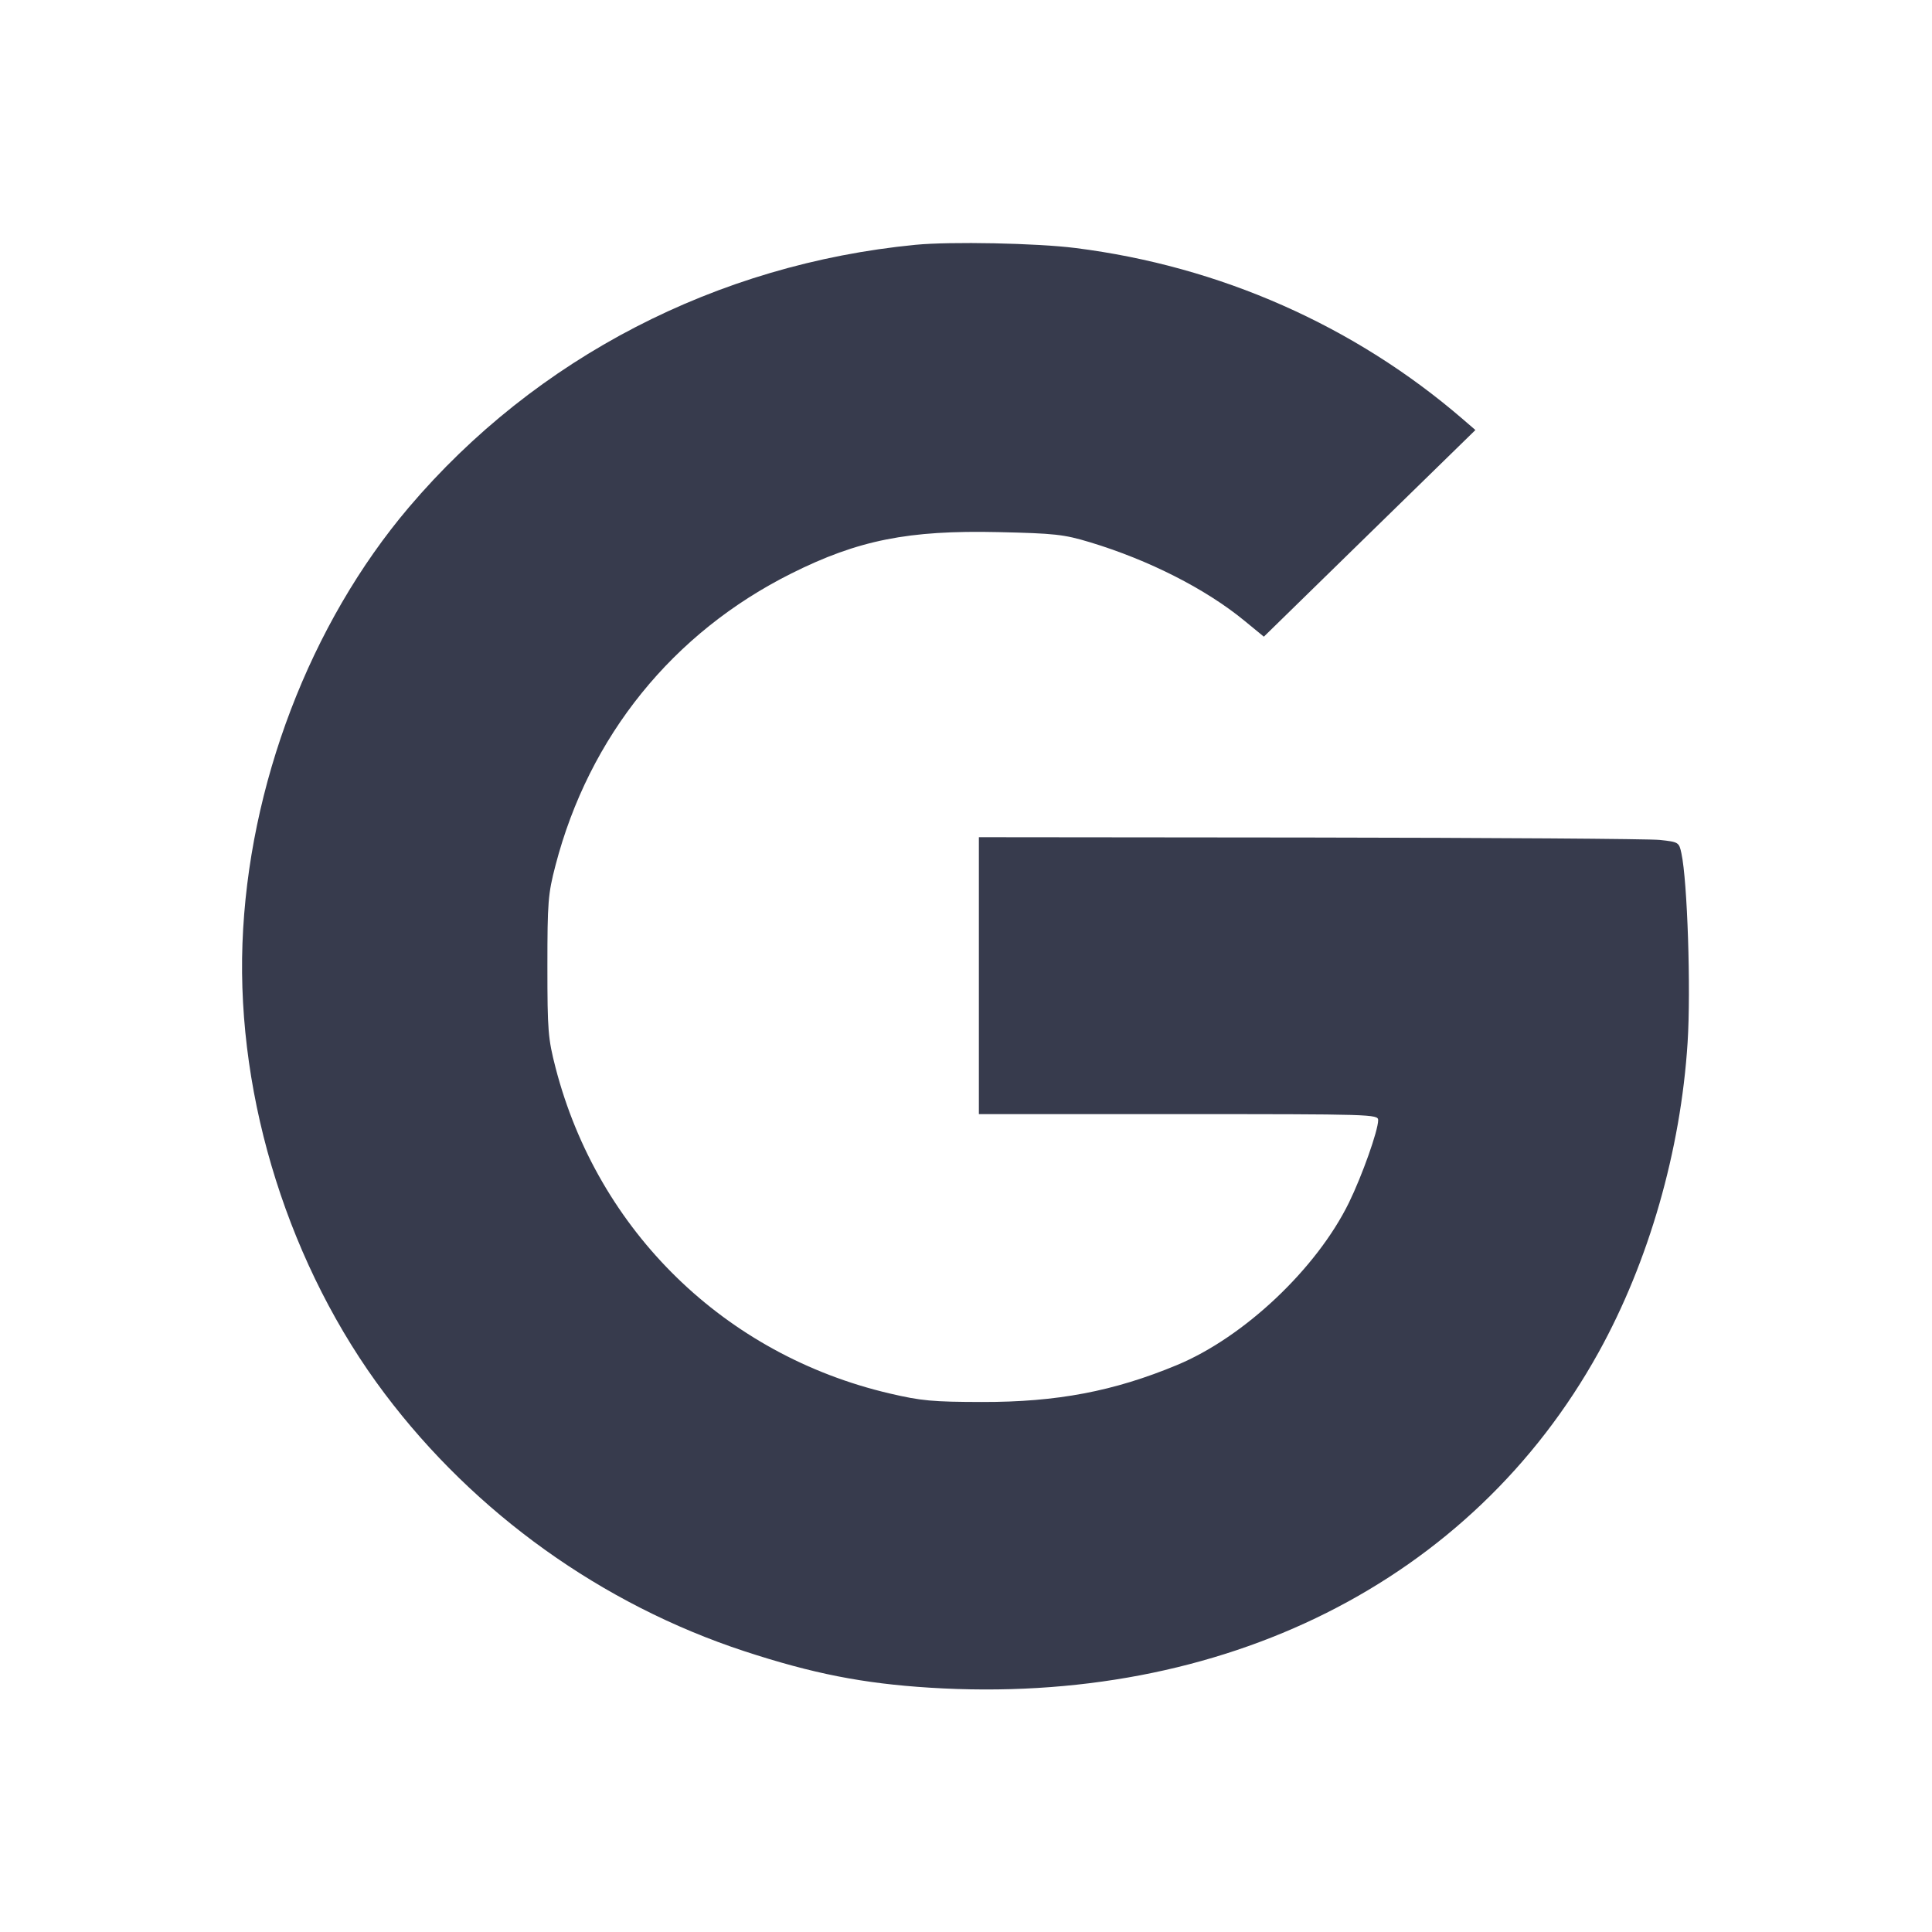
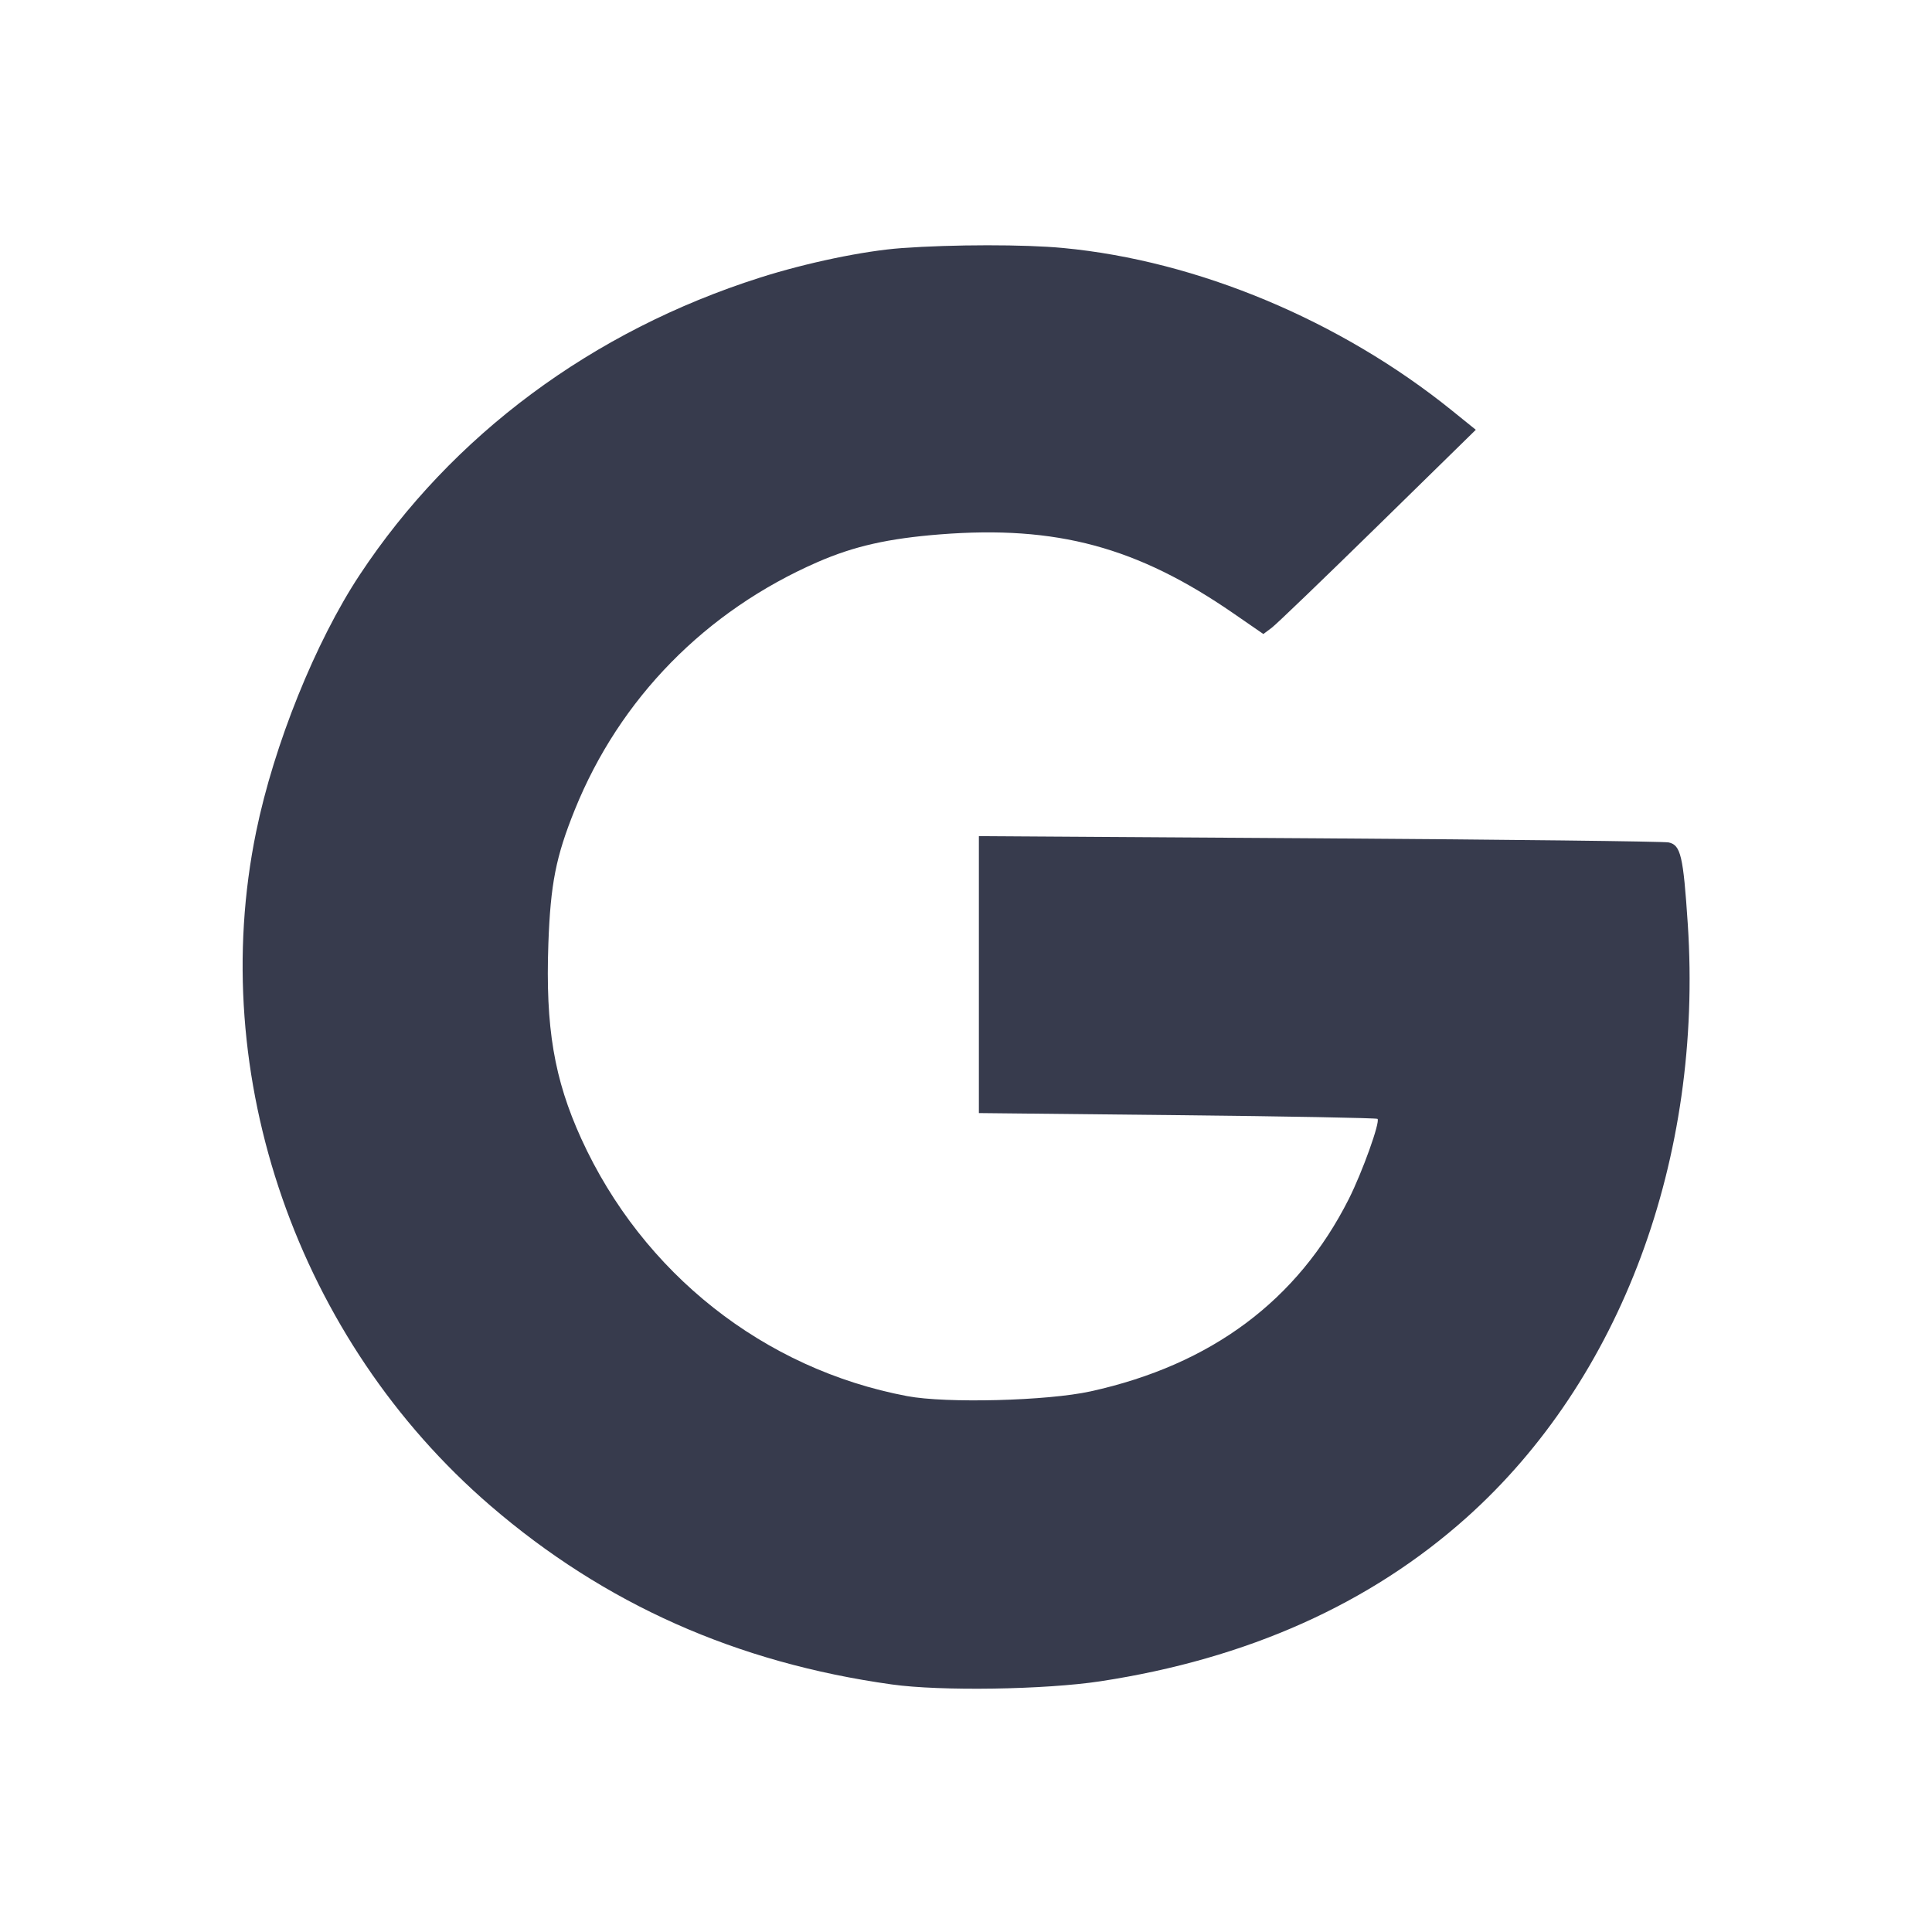
<svg xmlns="http://www.w3.org/2000/svg" width="24" height="24" viewBox="0 0 24 24" fill="none">
-   <path d="M11.373 3.041 C 8.904 3.281,6.657 4.445,5.081 6.300 C 3.852 7.748,3.084 9.759,3.012 11.720 C 2.941 13.664,3.600 15.748,4.780 17.314 C 5.900 18.801,7.479 19.931,9.247 20.512 C 10.096 20.790,10.718 20.913,11.550 20.965 C 15.195 21.194,18.282 19.645,19.859 16.798 C 20.482 15.673,20.879 14.291,20.964 12.950 C 21.006 12.291,20.962 10.946,20.887 10.600 C 20.858 10.463,20.852 10.459,20.619 10.434 C 20.487 10.420,18.531 10.407,16.270 10.404 L 12.160 10.400 12.160 12.120 L 12.160 13.840 14.640 13.840 C 17.043 13.840,17.120 13.842,17.120 13.915 C 17.120 14.044,16.921 14.604,16.757 14.940 C 16.355 15.760,15.455 16.610,14.621 16.957 C 13.837 17.283,13.129 17.418,12.200 17.416 C 11.587 17.415,11.444 17.402,11.051 17.310 C 9.004 16.831,7.428 15.294,6.902 13.266 C 6.808 12.901,6.800 12.805,6.800 12.004 C 6.800 11.208,6.808 11.105,6.900 10.752 C 7.317 9.147,8.358 7.859,9.832 7.123 C 10.660 6.709,11.285 6.585,12.400 6.610 C 13.104 6.626,13.215 6.638,13.540 6.736 C 14.271 6.957,14.977 7.315,15.460 7.712 L 15.700 7.909 17.014 6.625 L 18.328 5.342 18.174 5.209 C 16.826 4.046,15.155 3.307,13.360 3.081 C 12.879 3.020,11.807 2.999,11.373 3.041 " fill="#373B4D" stroke="none" fill-rule="evenodd" />
+   <path d="M11.200 3.082 C 10.732 3.116,10.016 3.265,9.440 3.449 C 7.358 4.111,5.615 5.406,4.469 7.140 C 3.919 7.972,3.404 9.250,3.182 10.332 C 2.559 13.366,3.699 16.643,6.093 18.705 C 7.511 19.926,9.150 20.656,11.080 20.925 C 11.686 21.010,12.982 20.990,13.672 20.885 C 15.494 20.607,17.019 19.925,18.220 18.850 C 20.136 17.135,21.158 14.389,20.966 11.476 C 20.910 10.631,20.879 10.498,20.729 10.465 C 20.669 10.452,18.716 10.429,16.390 10.414 L 12.160 10.387 12.160 12.107 L 12.160 13.827 14.626 13.853 C 15.982 13.867,17.101 13.888,17.112 13.899 C 17.148 13.935,16.924 14.559,16.756 14.893 C 16.120 16.155,15.047 16.954,13.548 17.284 C 13.013 17.402,11.753 17.435,11.269 17.343 C 9.490 17.008,7.983 15.817,7.221 14.146 C 6.883 13.403,6.775 12.765,6.812 11.721 C 6.839 10.980,6.905 10.643,7.140 10.060 C 7.698 8.677,8.764 7.590,10.157 6.982 C 10.612 6.784,11.035 6.689,11.680 6.638 C 13.126 6.525,14.126 6.794,15.323 7.620 L 15.694 7.876 15.797 7.799 C 15.854 7.757,16.447 7.186,17.116 6.531 L 18.333 5.339 18.037 5.100 C 16.652 3.982,14.877 3.239,13.209 3.081 C 12.730 3.035,11.836 3.036,11.200 3.082 " fill="#373B4D" stroke="none" fill-rule="evenodd" />
</svg>
